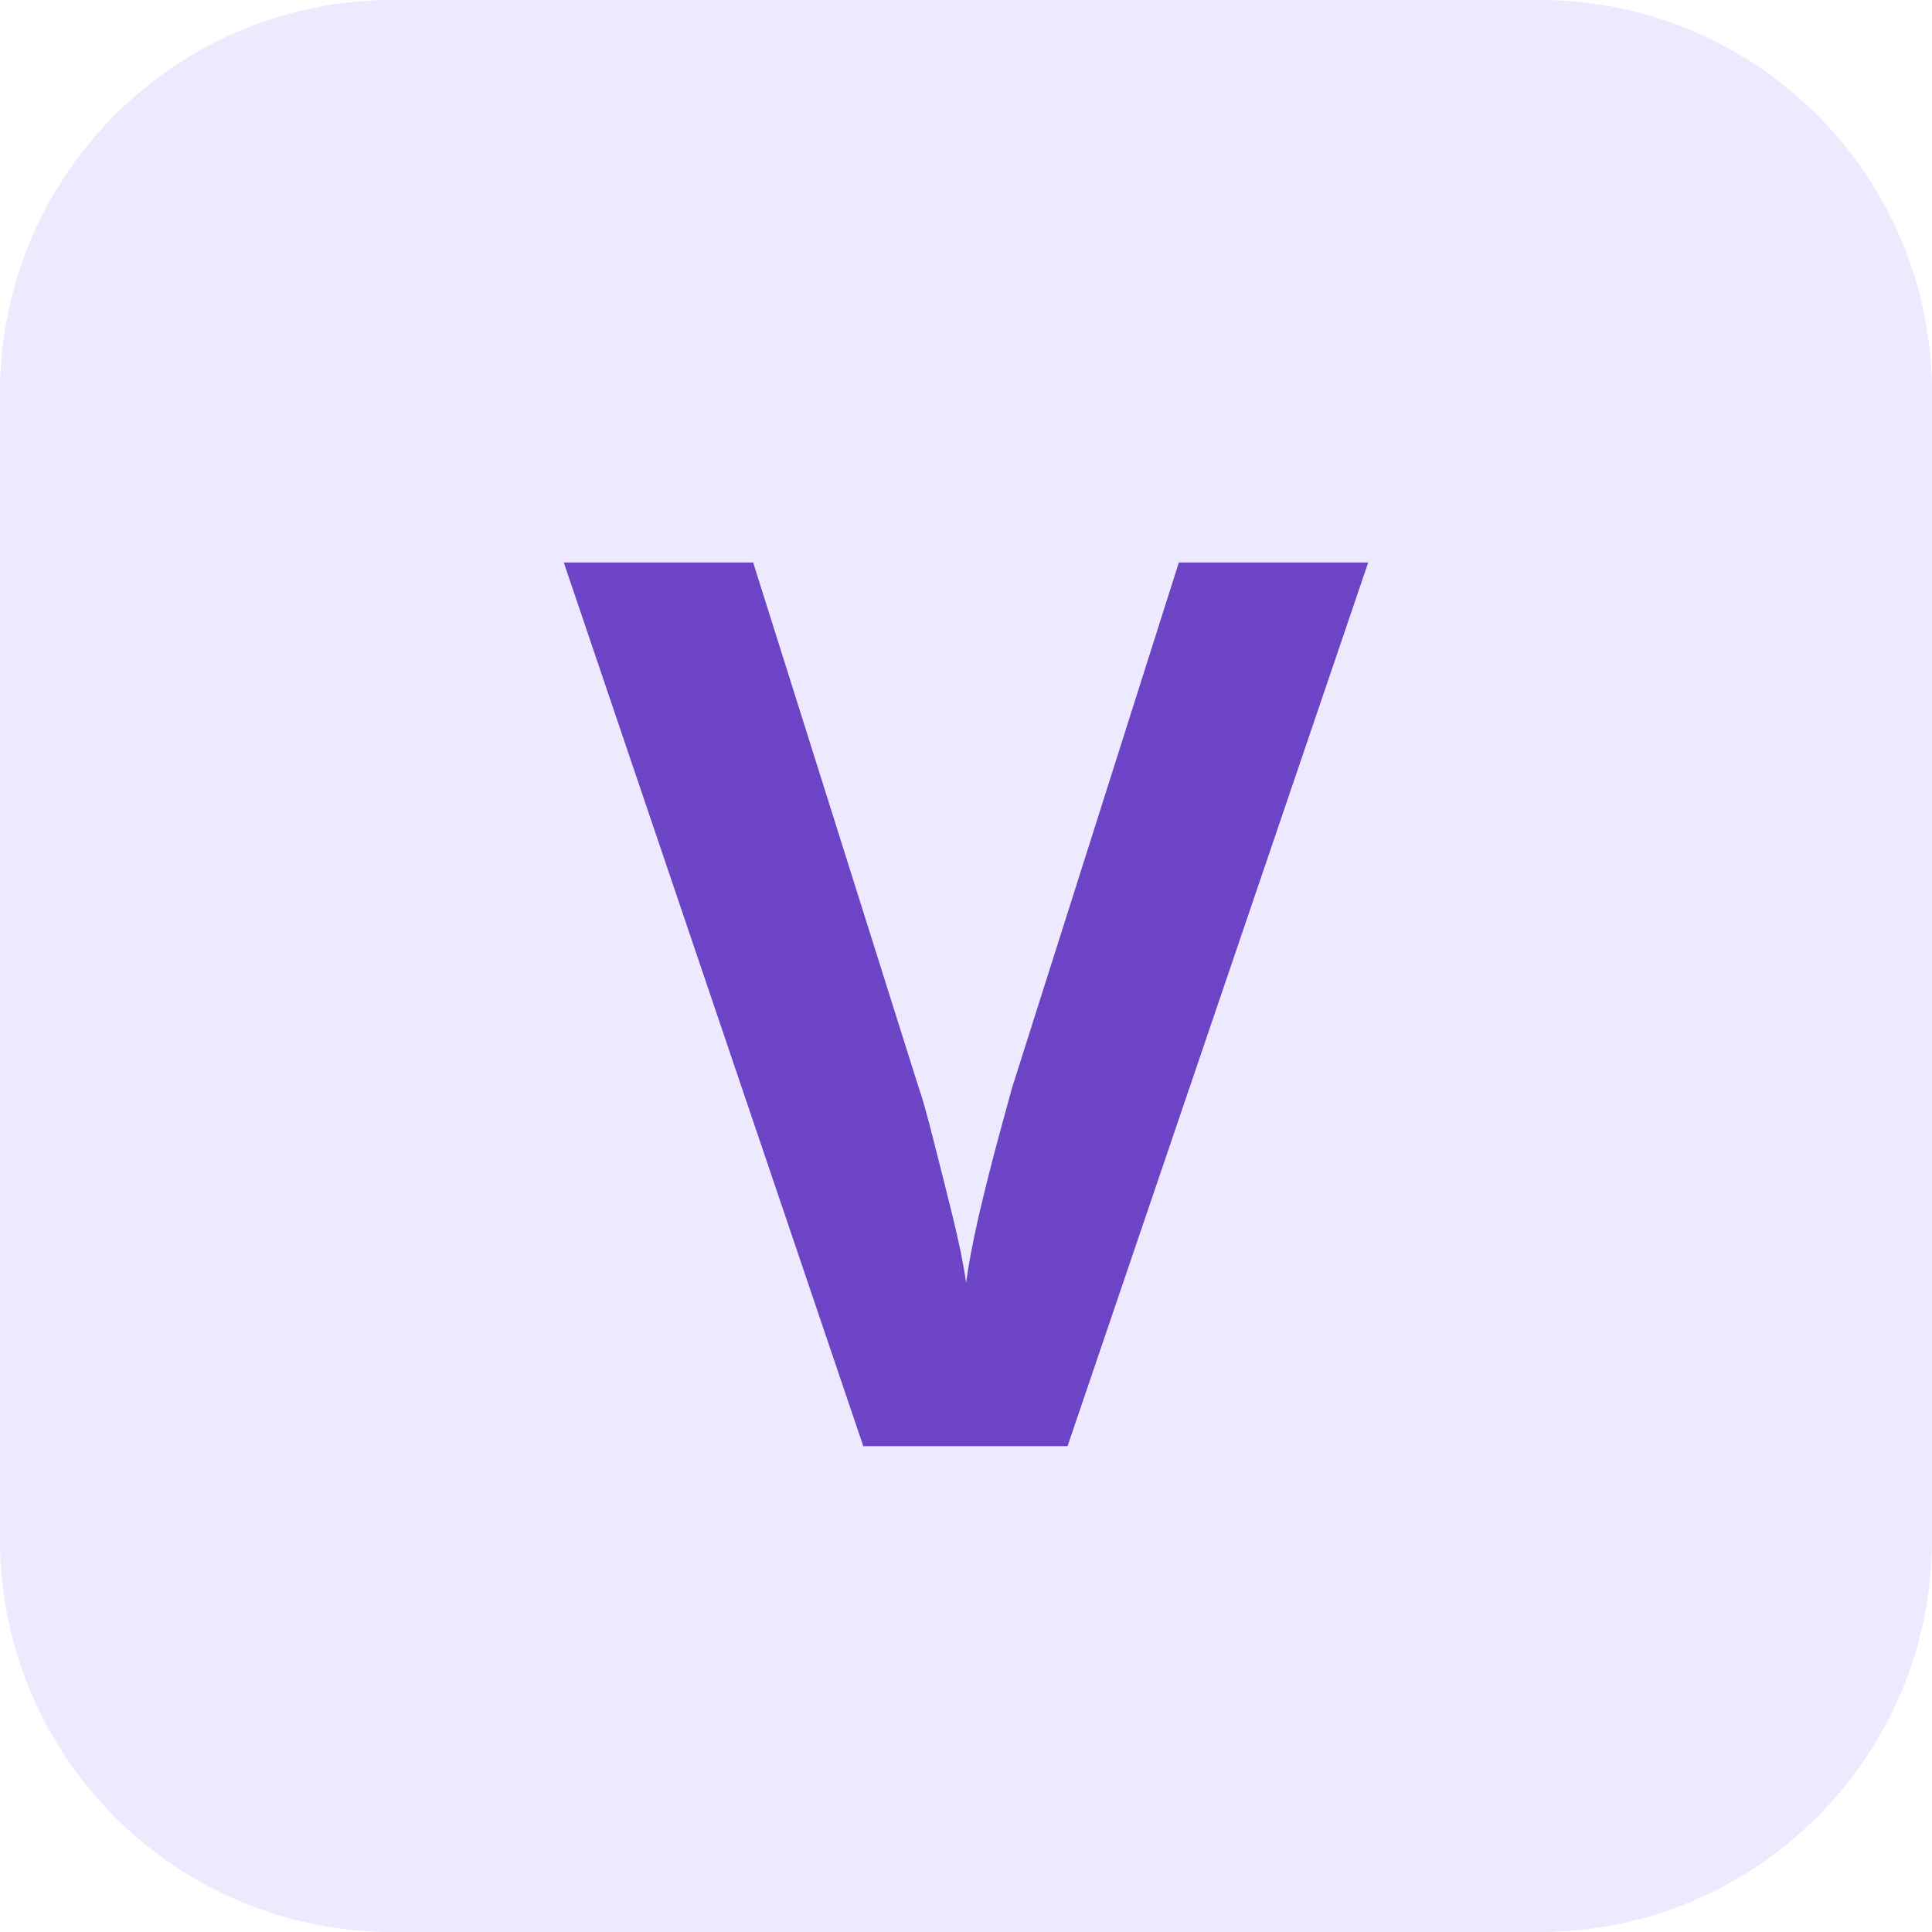
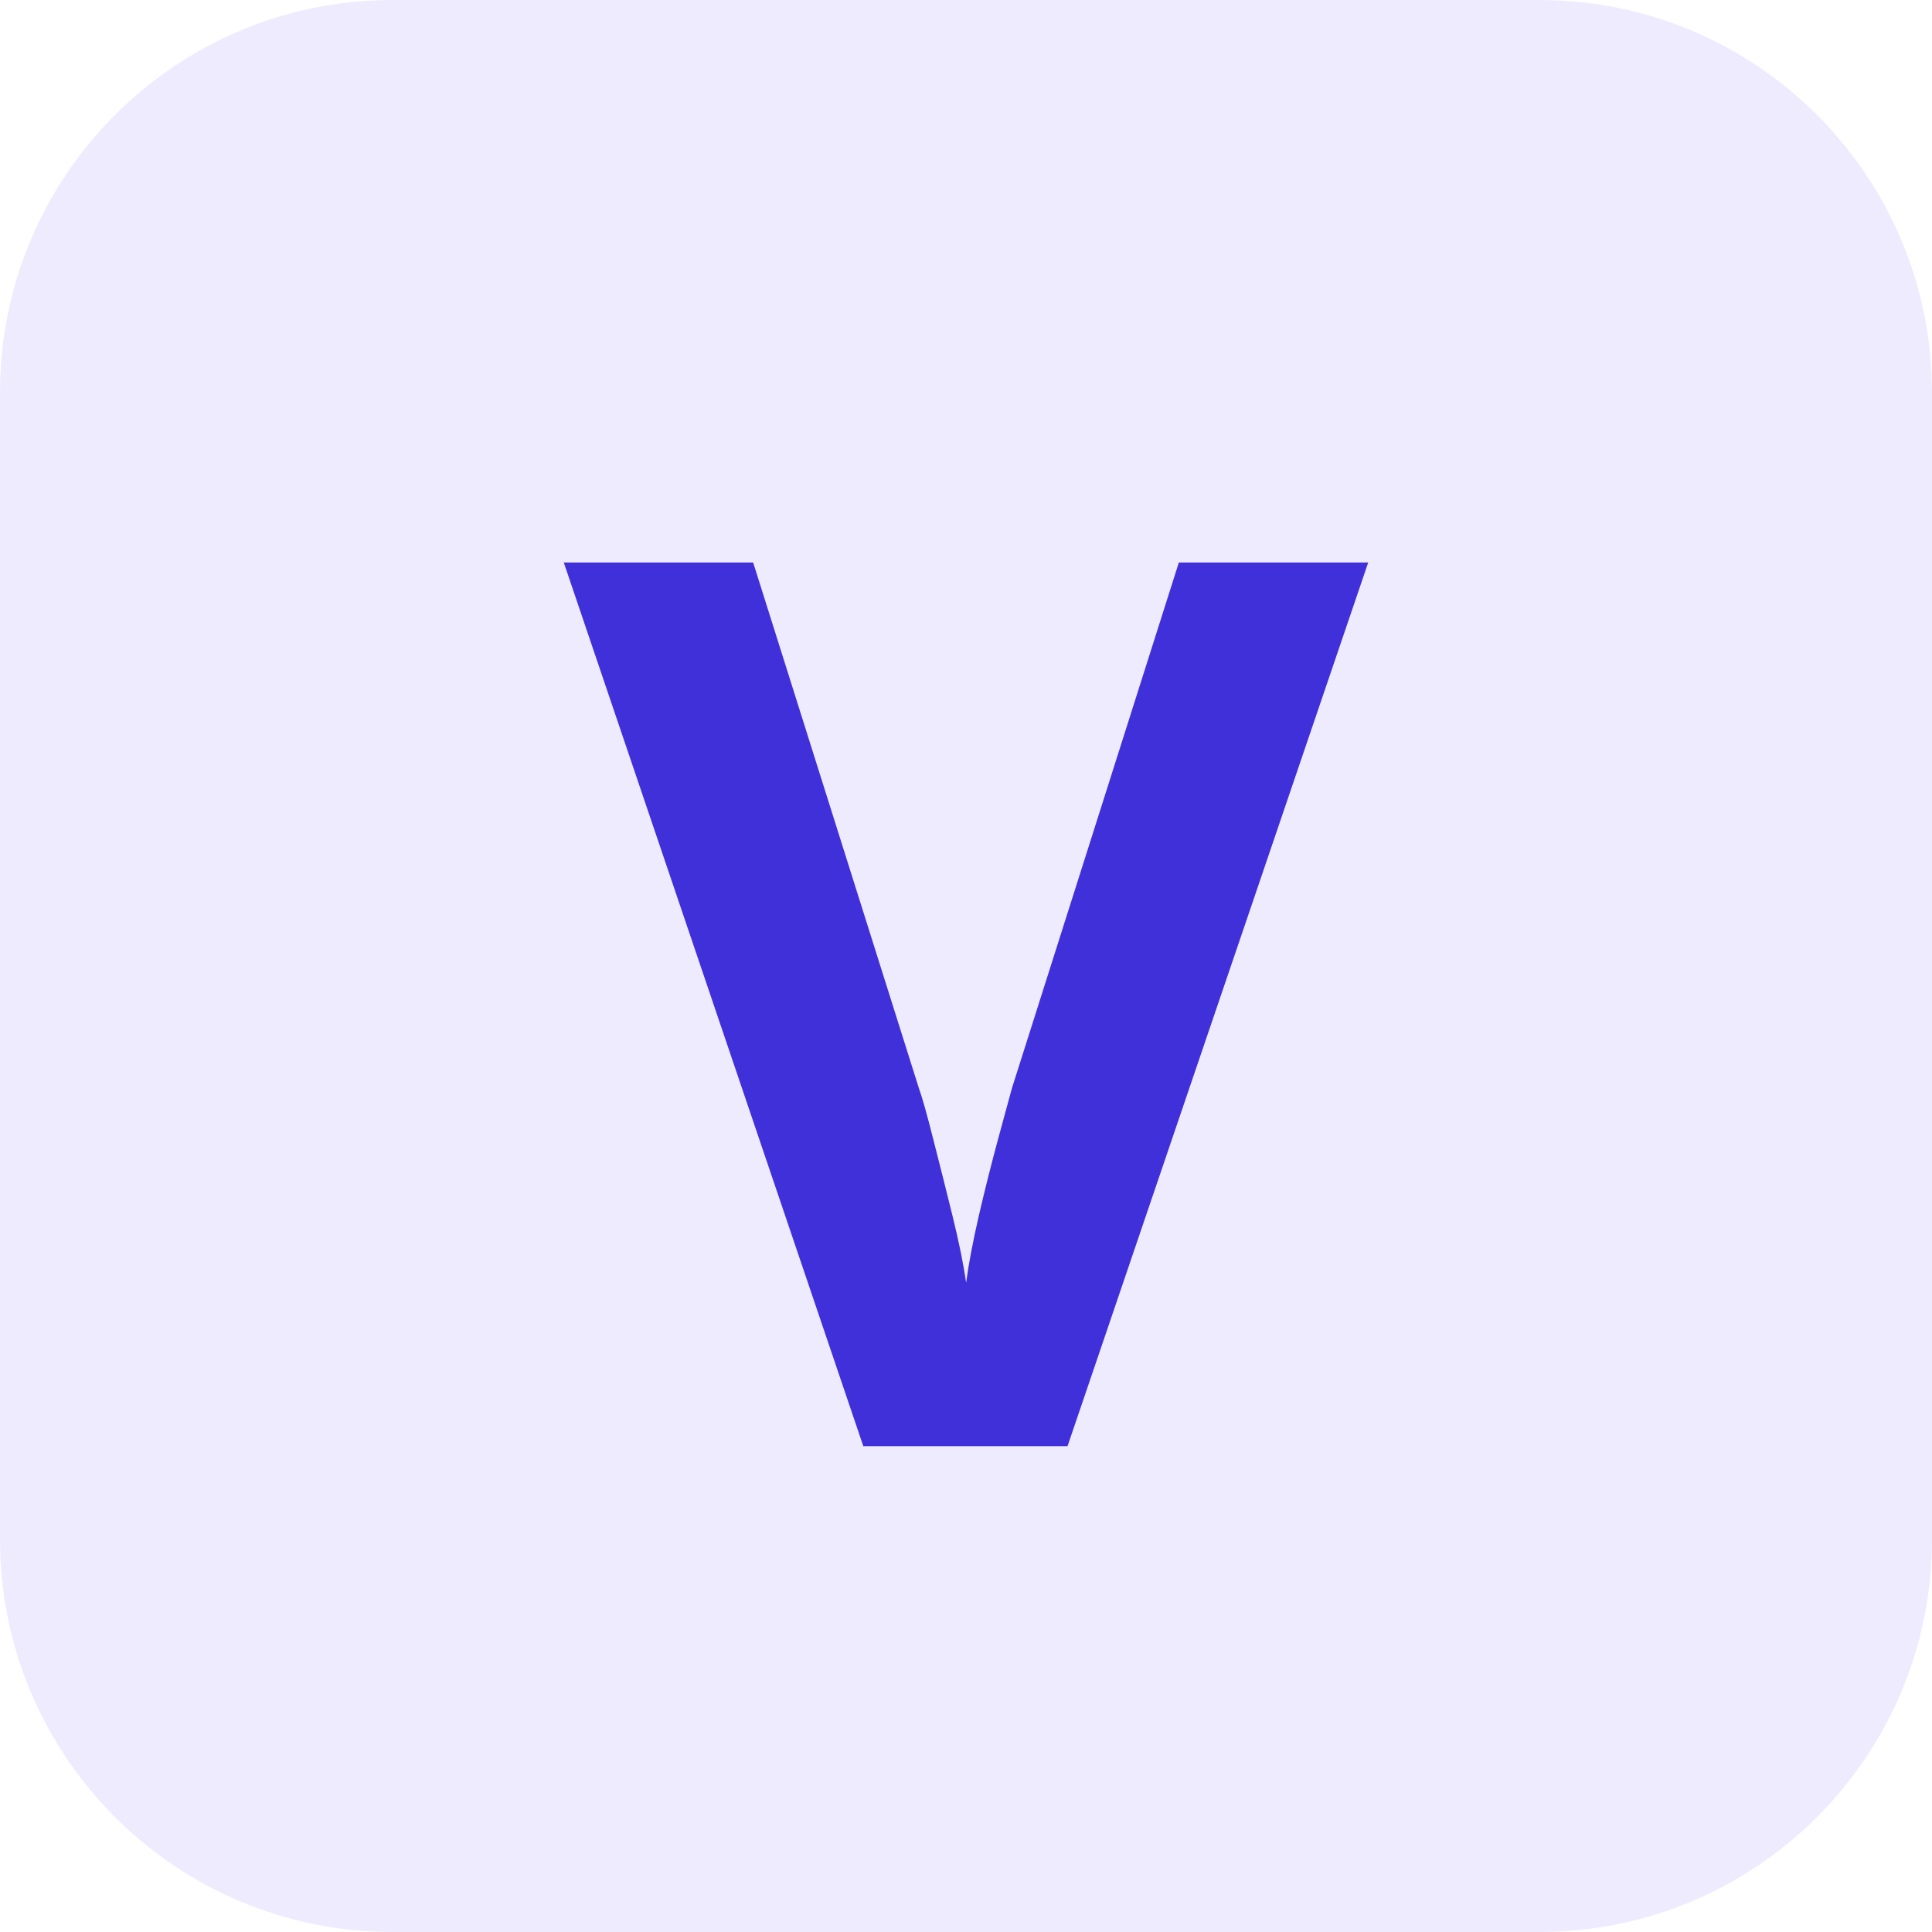
<svg xmlns="http://www.w3.org/2000/svg" viewBox="0 0 128 128">
-   <rect width="128" height="128" rx="26" fill="#ede9fe" />
-   <text x="50%" y="50%" text-anchor="middle" dominant-baseline="central" font-family="'Plus Jakarta Sans', 'Manrope', sans-serif" font-size="82" font-weight="800" letter-spacing="-0.04em" fill="#6d44c5">
+   <rect width="128" height="128" rx="26" fill="#efebff" />
+   <text x="50%" y="50%" text-anchor="middle" dominant-baseline="central" font-family="'Plus Jakarta Sans', 'Manrope', sans-serif" font-size="82" font-weight="800" letter-spacing="-0.04em" fill="#4030da">
    V
  </text>
</svg>
